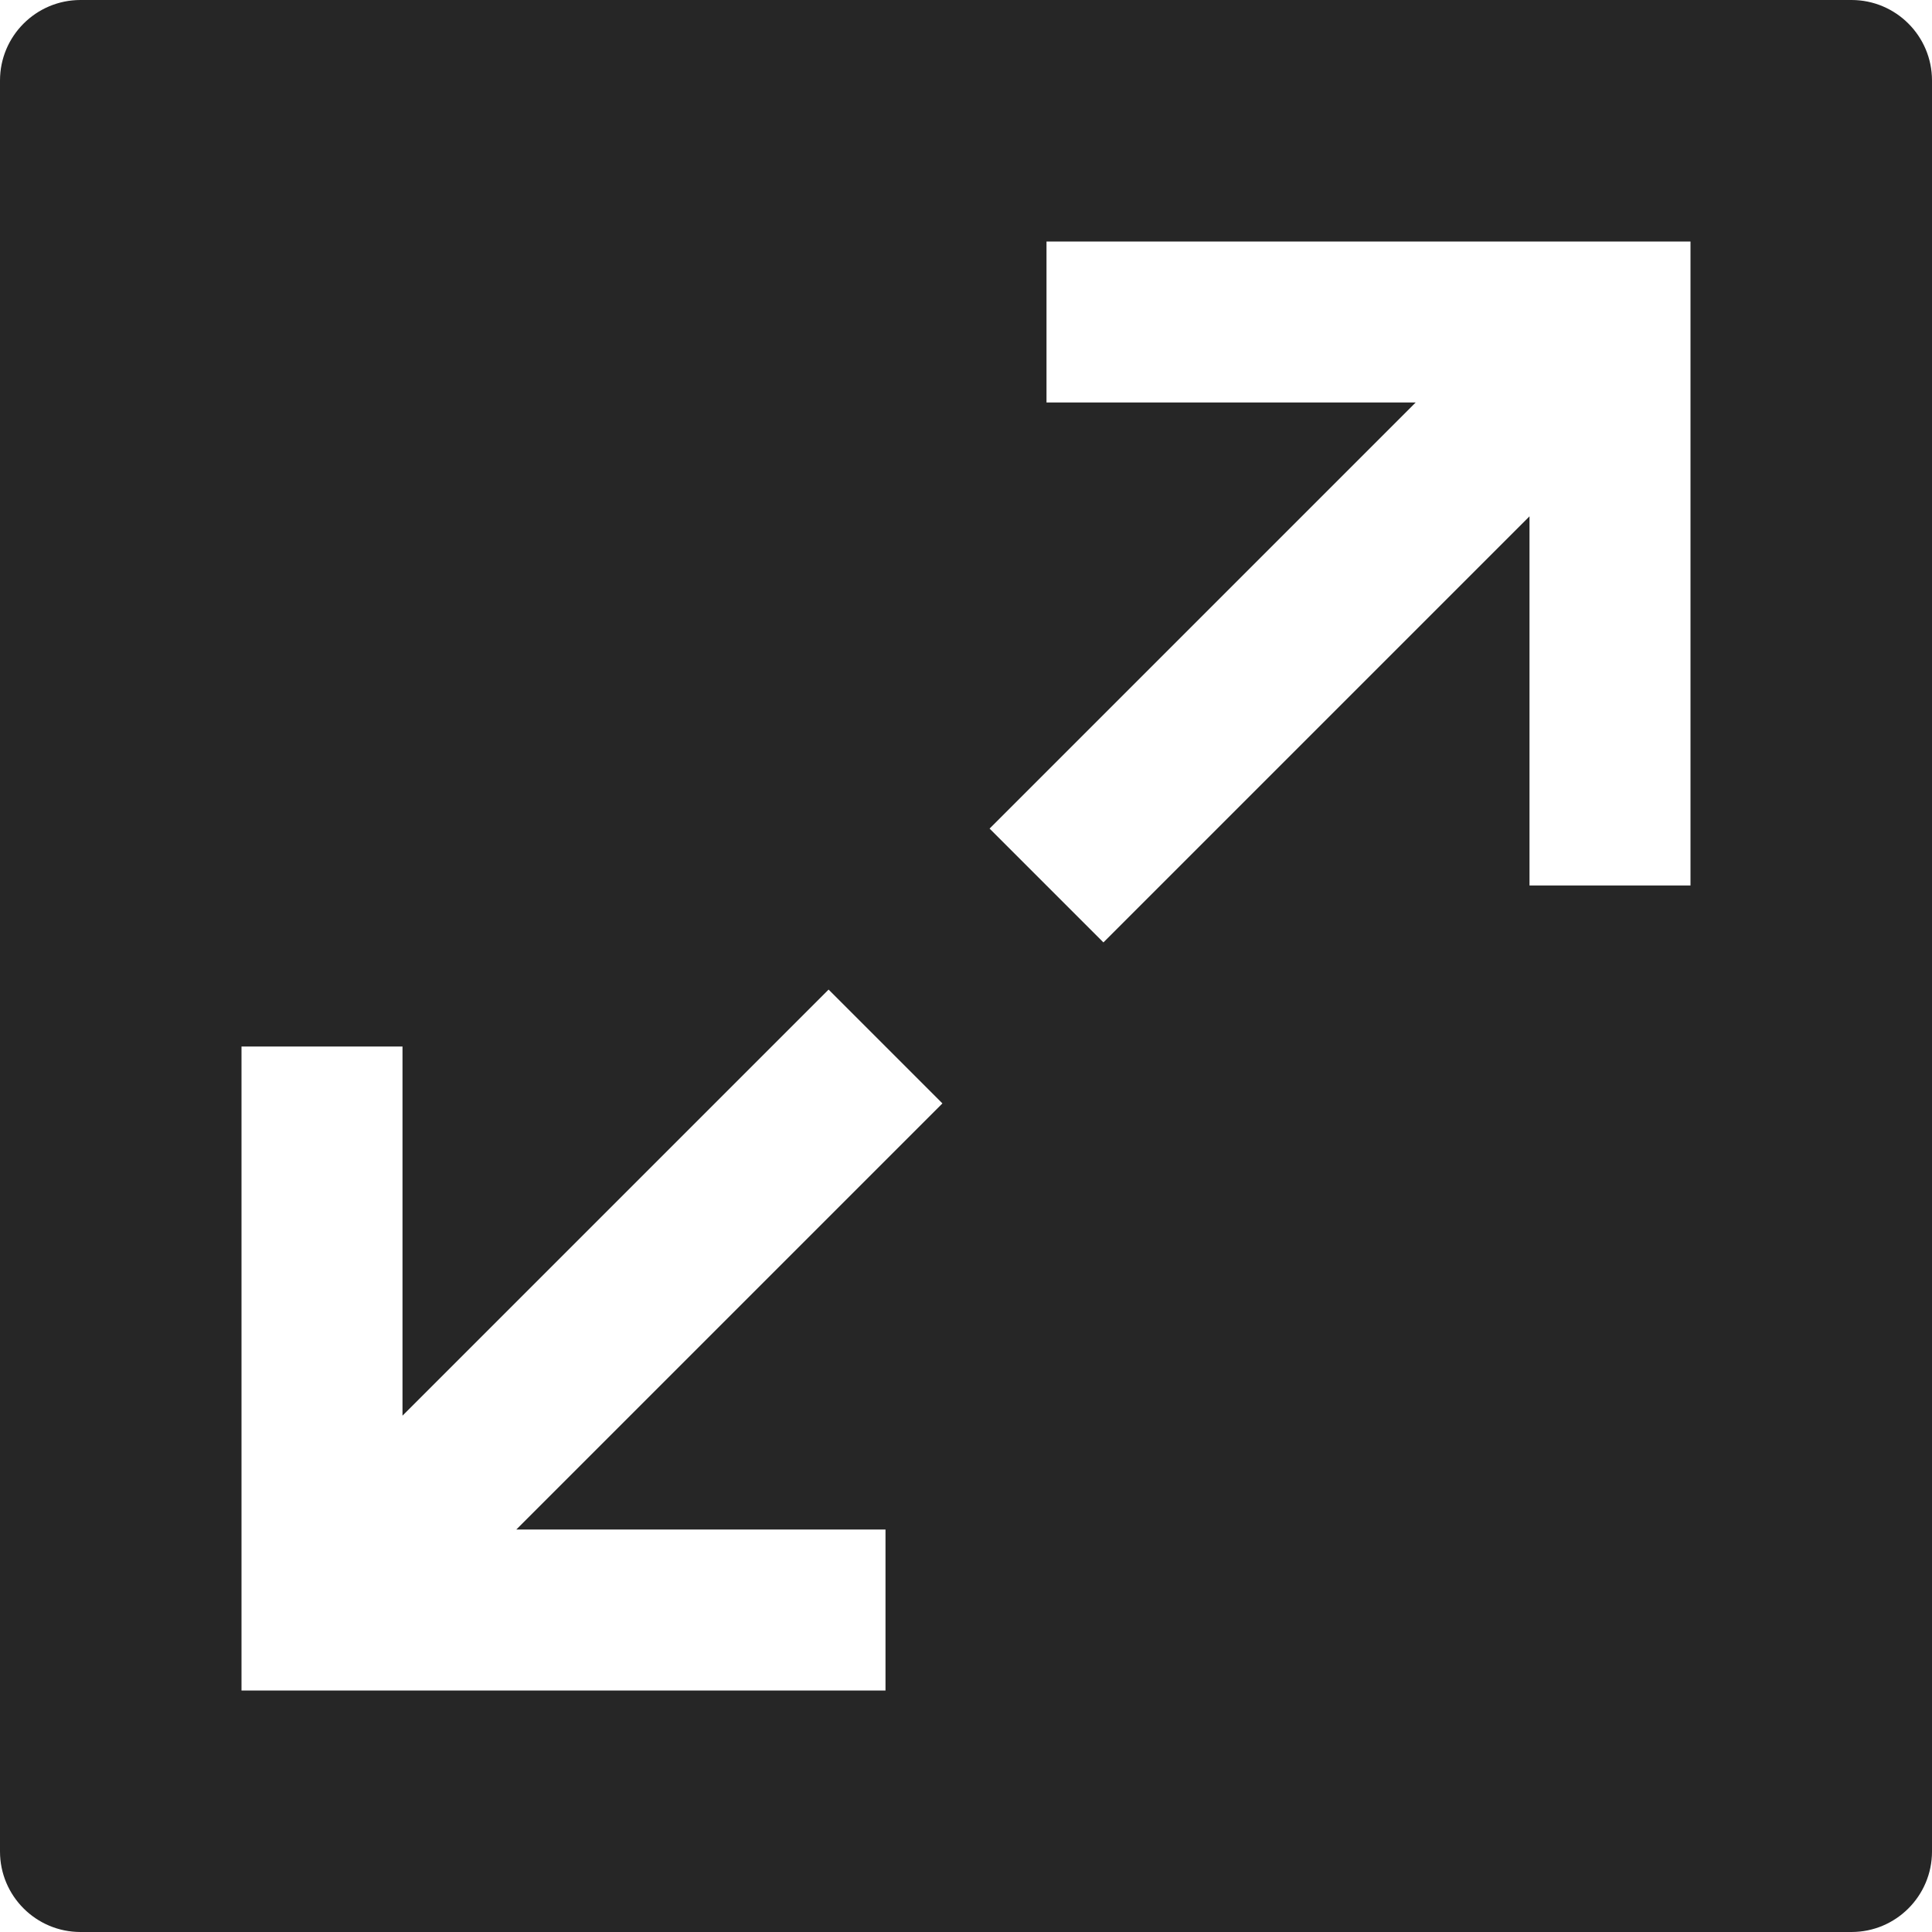
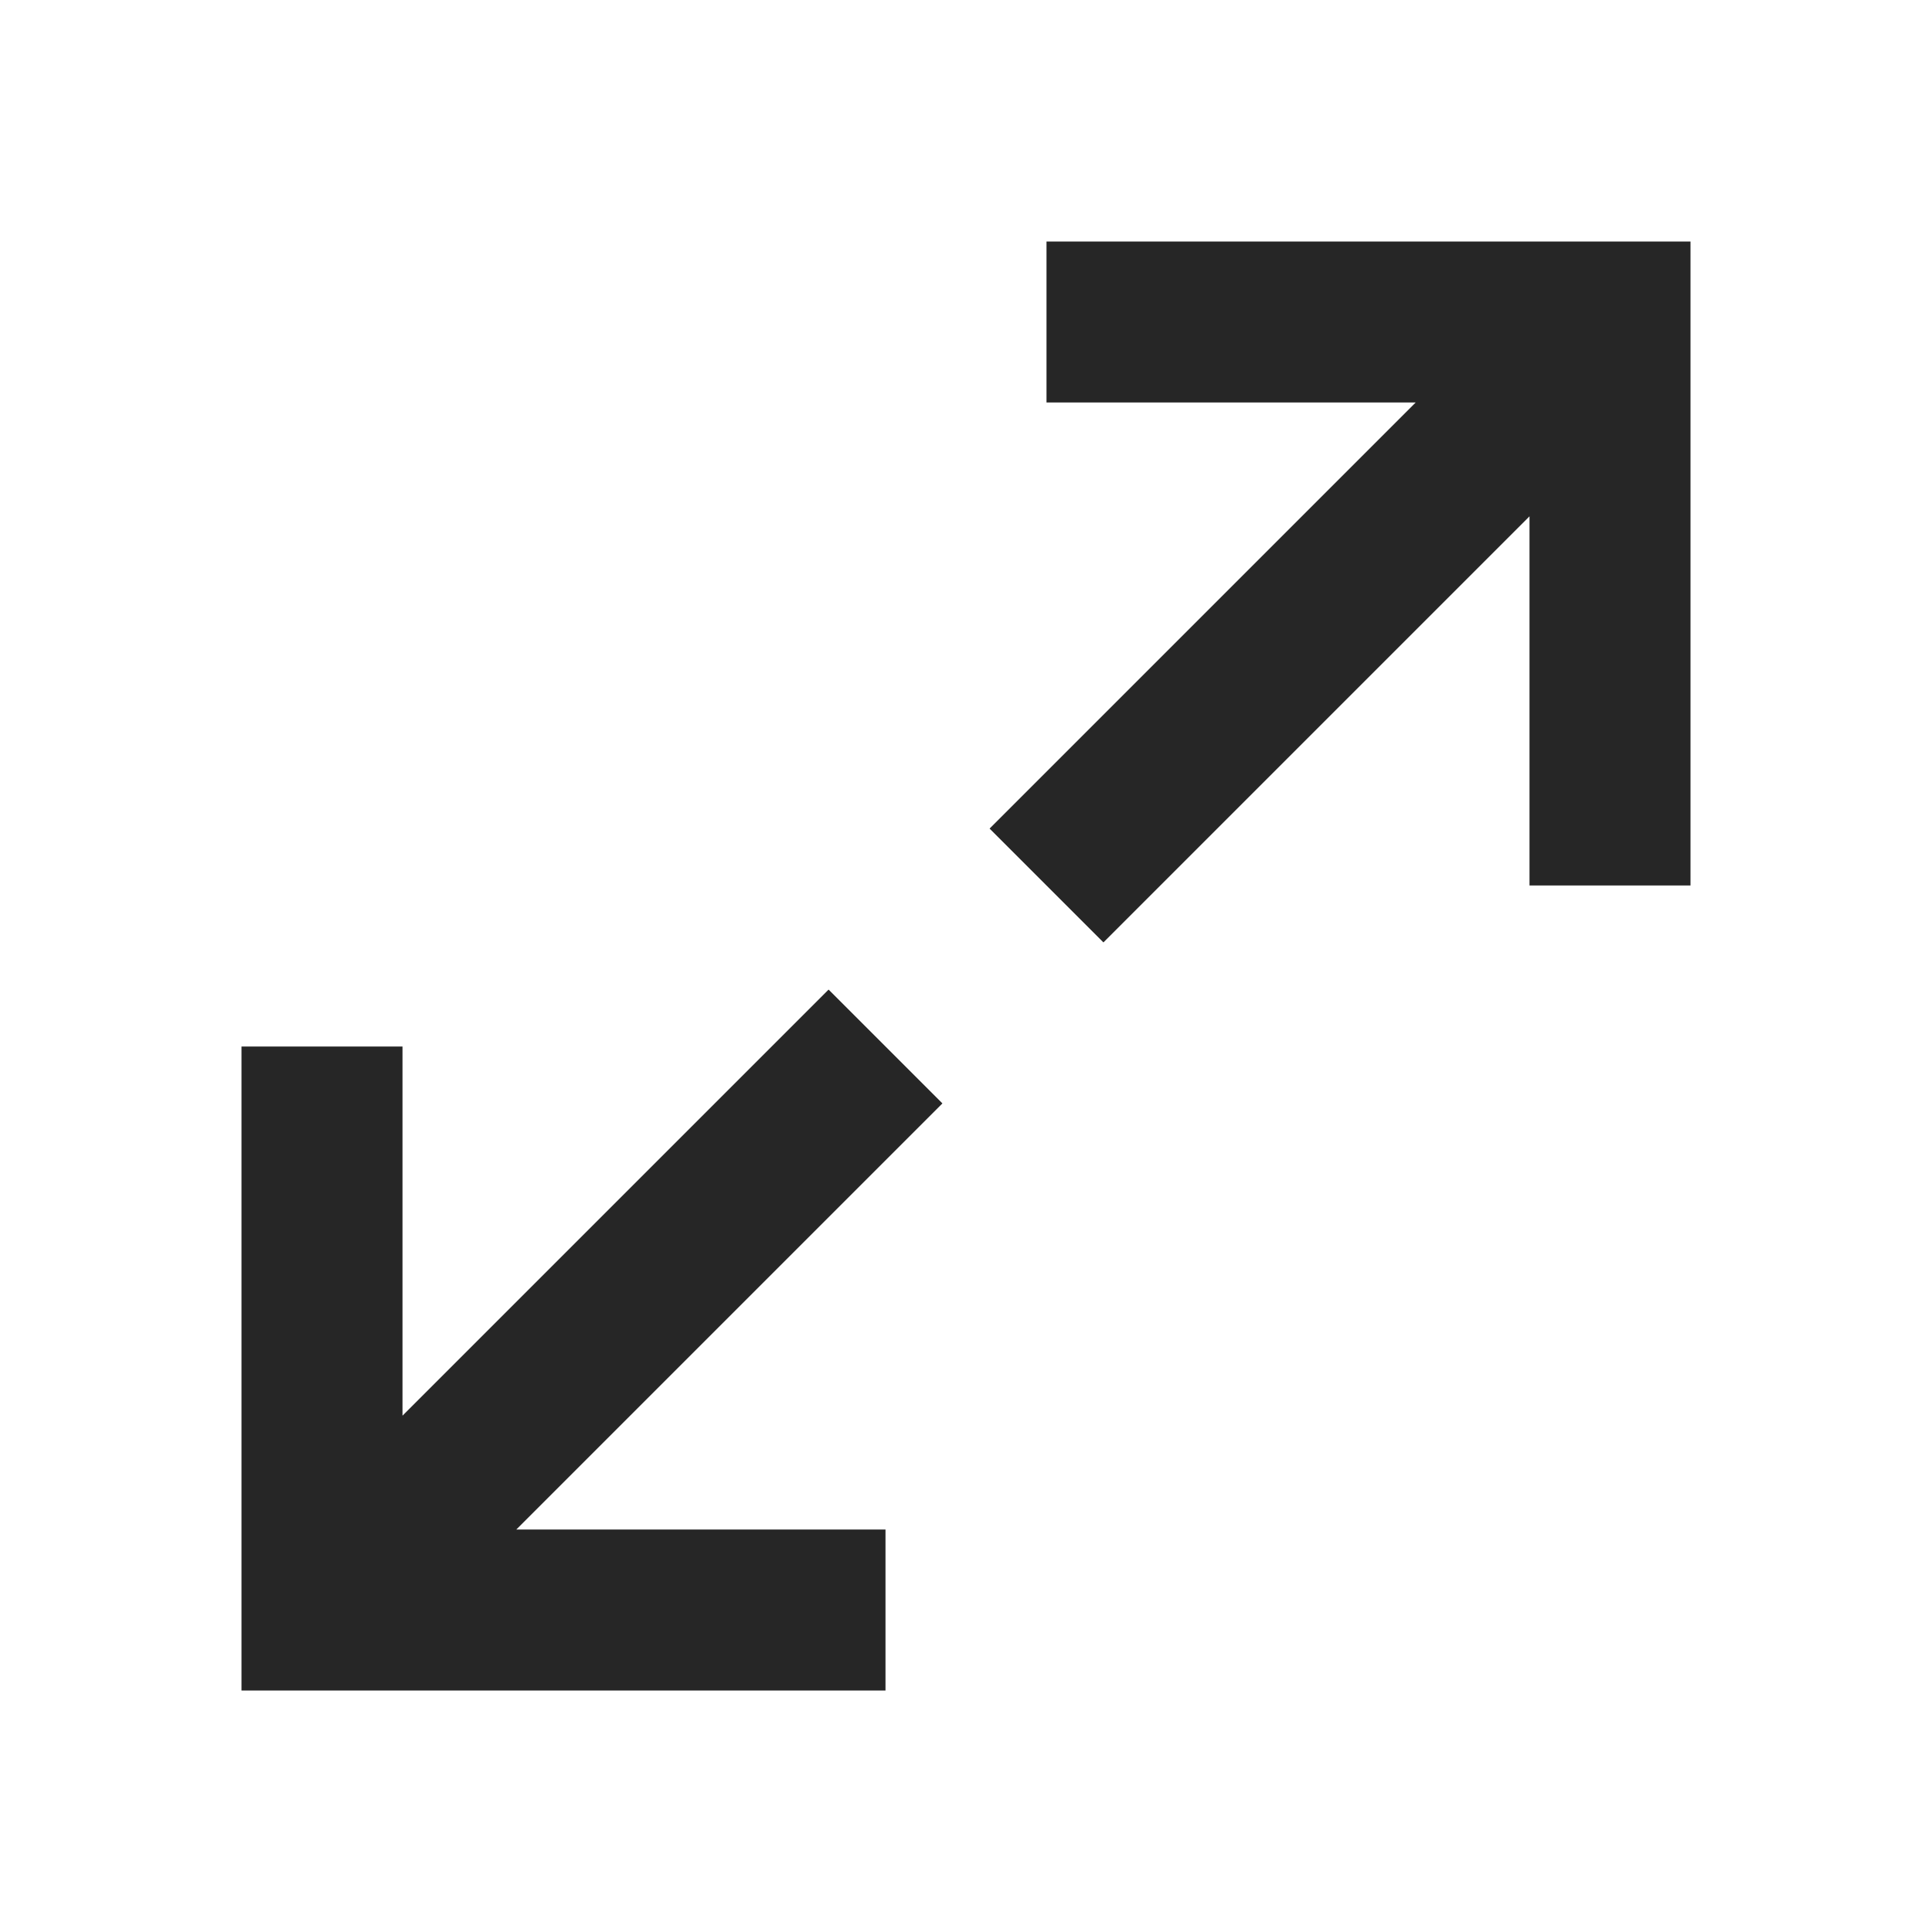
<svg xmlns="http://www.w3.org/2000/svg" width="24" height="24" viewBox="0 0 24 24" fill="none">
-   <path fill-rule="evenodd" clip-rule="evenodd" d="M1 0C0.448 0 0 0.448 0 1V23C0 23.552 0.448 24 1 24H23C23.552 24 24 23.552 24 23V1C24 0.448 23.552 0 23 0H1ZM12.293 10.293L17.586 5L13 5V3H21V11H19V6.414L13.707 11.707L12.293 10.293ZM5 17.586V13H3V21H11V19H6.414L11.707 13.707L10.293 12.293L5 17.586Z" fill="#262626" />
+   <path fill-rule="evenodd" clip-rule="evenodd" d="M17.586 5L12.293 10.293L13.707 11.707L19 6.414V11H21V3H13V5L17.586 5ZM5 13V17.586L10.293 12.293L11.707 13.707L6.414 19H11V21H3V13H5Z" fill="#262626" />
</svg>
